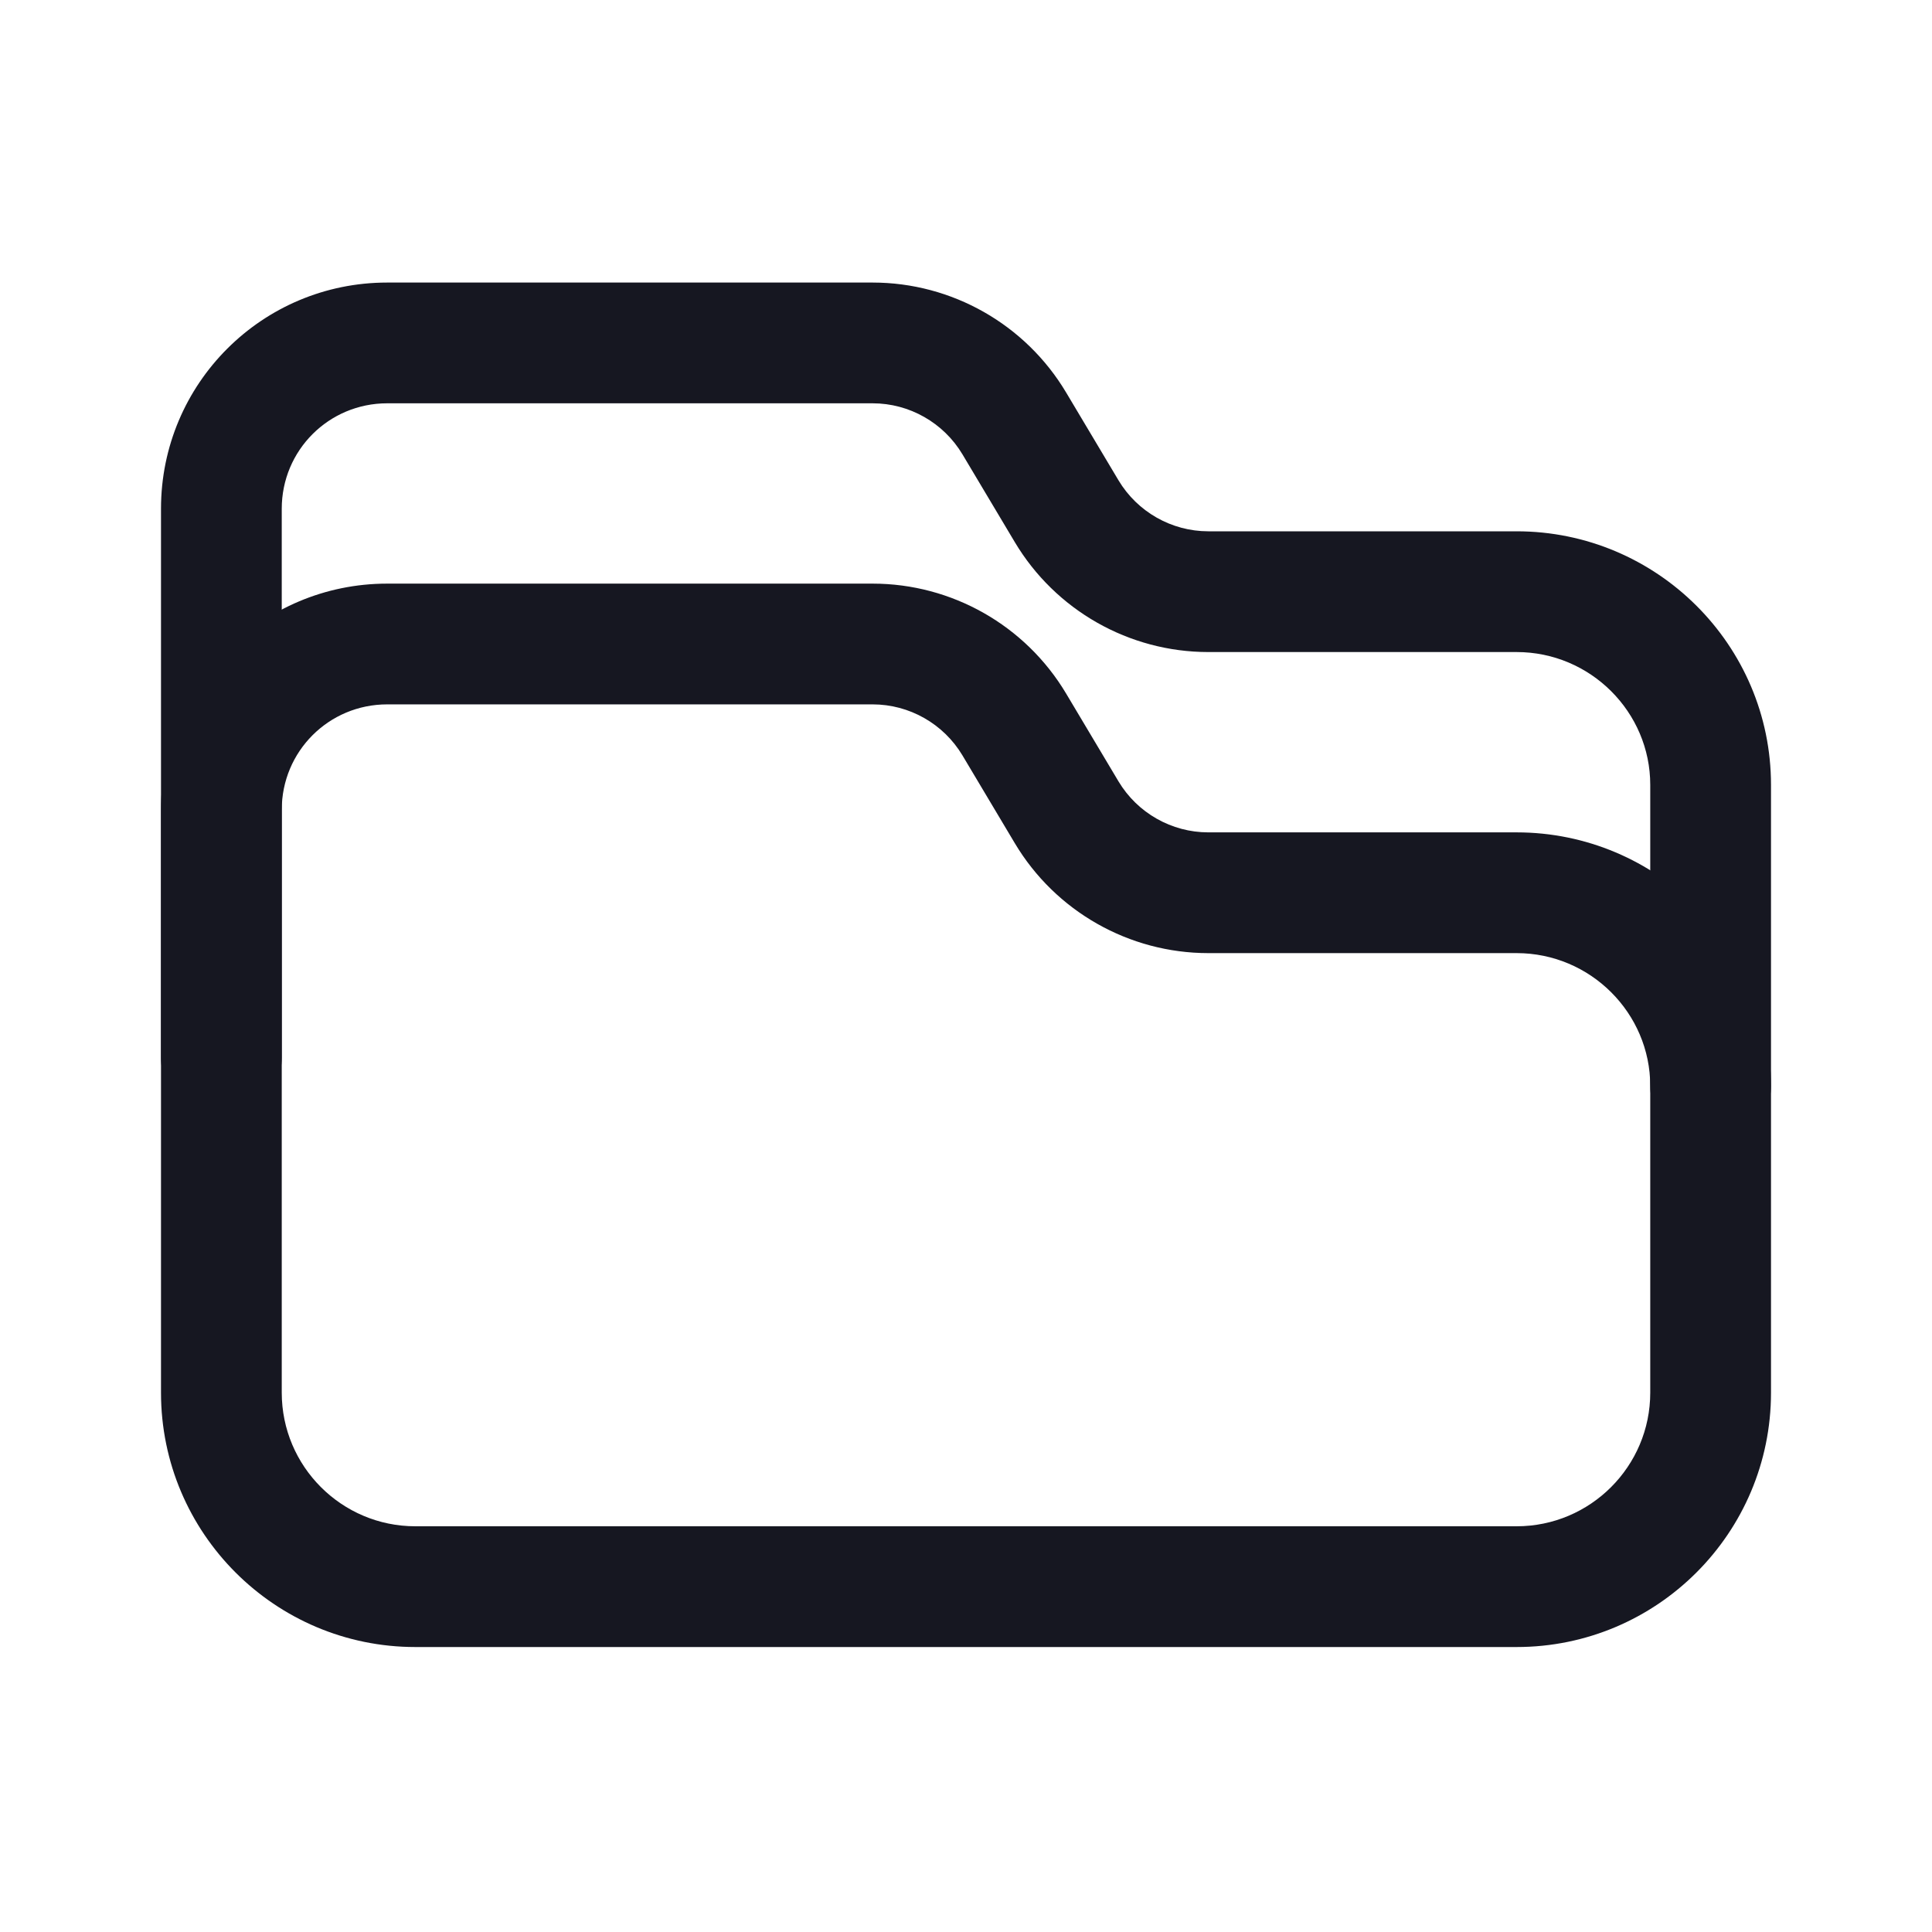
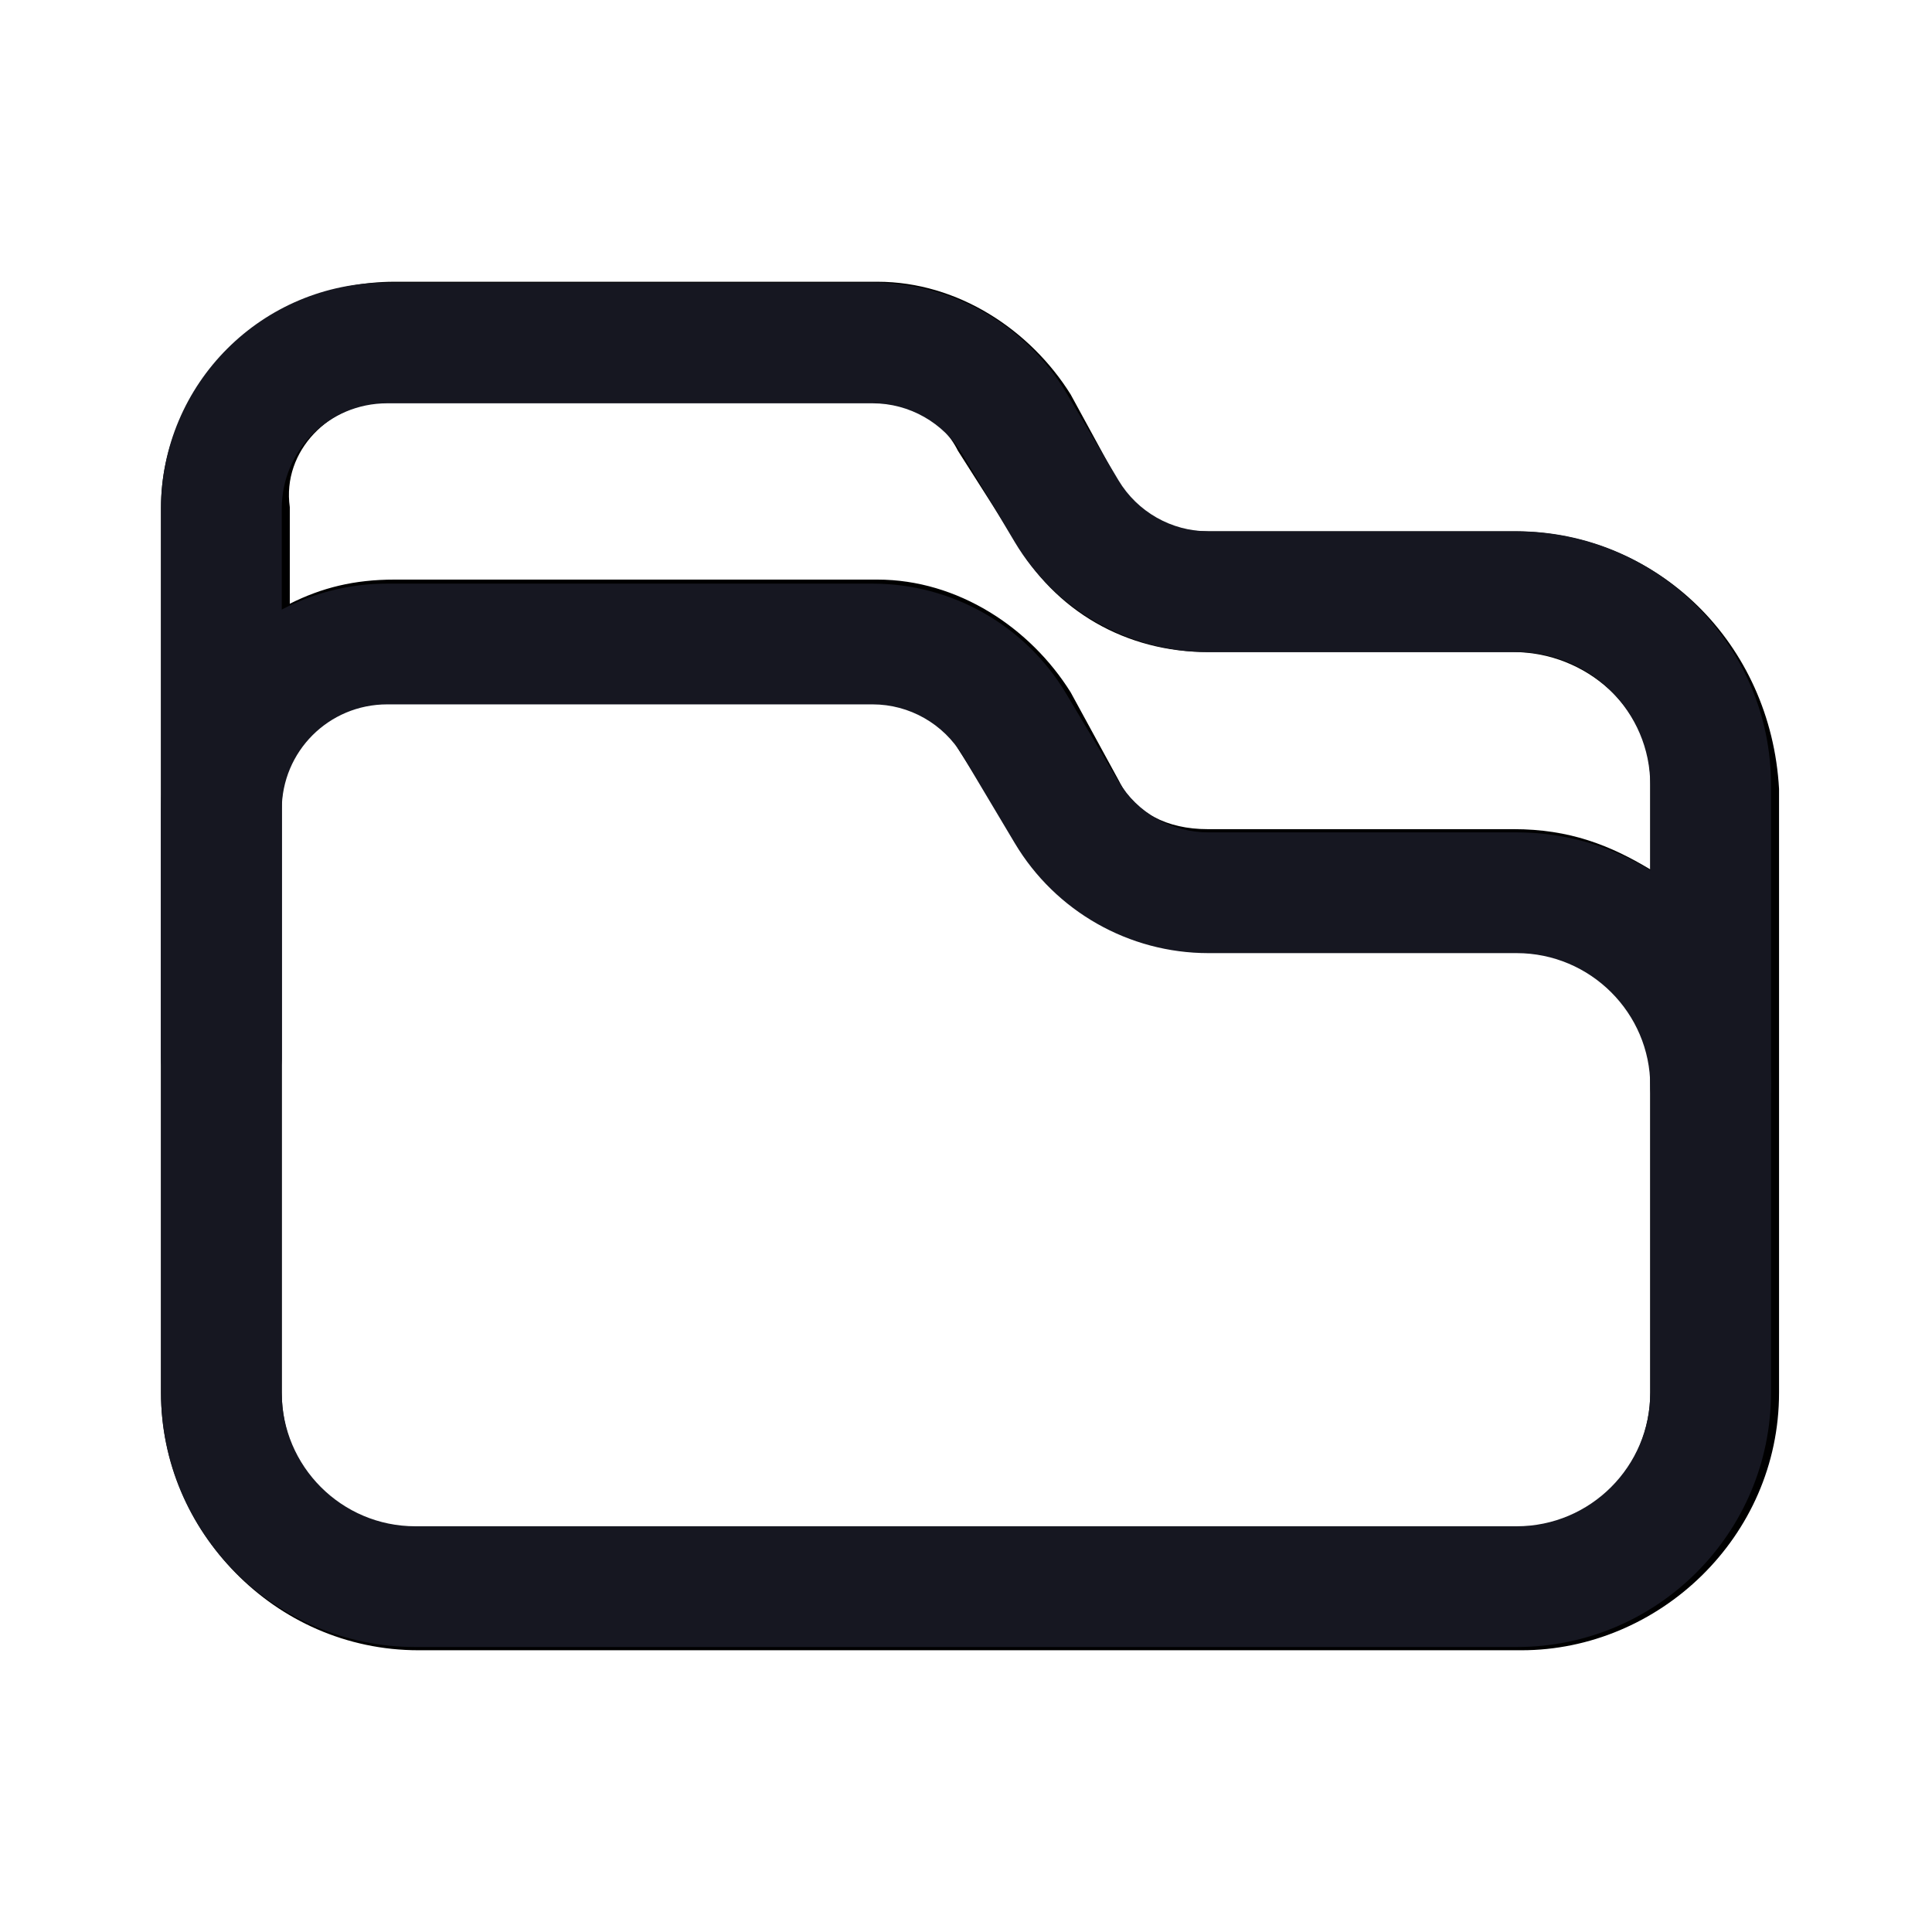
<svg xmlns="http://www.w3.org/2000/svg" width="24" height="24" viewBox="0 0 24 24" fill="none">
+   <path fill="none" d="M18.8,11.8H15c-1,0-1.9-0.5-2.4-1.4L12,9.4c-0.2-0.4-0.7-0.6-1.1-0.6h-6c-0.7,0-1.3,0.6-1.3,1.3v3.1v4.2   c0,0.9,0.7,1.7,1.7,1.7h13.7c0.9,0,1.7-0.7,1.7-1.7v-3.8C20.5,12.6,19.8,11.8,18.8,11.8z" />
+   <path fill="none" d="M18.8,8.1H15c-1,0-1.9-0.5-2.4-1.4L12,5.6C11.7,5.3,11.3,5,10.8,5h-6C4.1,5,3.5,5.6,3.5,6.3v1.3   c0.4-0.2,0.8-0.3,1.3-0.3h6c1,0,1.9,0.5,2.4,1.4l0.6,1.1c0.2,0.4,0.7,0.6,1.1,0.6h3.8c0.6,0,1.2,0.2,1.7,0.5V9.8   C20.5,8.8,19.8,8.1,18.8,8.1z" />
+   <path fill="currentColor" d="M18.8,6.6H15c-0.5,0-0.9-0.2-1.1-0.6l-0.6-1.1c-0.5-0.8-1.4-1.4-2.4-1.4h-6C3.3,3.5,2,4.8,2,6.3v3.4v0v0v0v0.3   v3.1v4.2c0,1.7,1.4,3.2,3.2,3.2h13.7c1.7,0,3.2-1.4,3.2-3.2V9.8C22,8,20.6,6.6,18.8,6.6z M20.5,17.3c0,0.9-0.7,1.7-1.7,1.7H5.2   c-0.9,0-1.7-0.7-1.7-1.7v-4.2v-3.1c0-0.7,0.6-1.3,1.3-1.3h6c0.5,0,0.9,0.2,1.1,0.6l0.7,1.1c0.5,0.8,1.4,1.4,2.4,1.4h3.8   c0.9,0,1.7,0.7,1.7,1.6V17.3z M20.5,10.8c-0.5-0.3-1-0.5-1.7-0.5H15c-0.5,0-0.9-0.2-1.1-0.6l-0.6-1.1c-0.5-0.8-1.4-1.4-2.4-1.4h-6   c-0.5,0-0.9,0.1-1.3,0.3V6.3C3.5,5.6,4.1,5,4.8,5h6c0.5,0,0.9,0.2,1.1,0.6l0.7,1.1C13.1,7.6,14,8.1,15,8.1h3.8   c0.9,0,1.7,0.7,1.7,1.6V10.8z" />
  <path fill-rule="evenodd" clip-rule="evenodd" d="M2 6.32C2 4.766 3.256 3.51 4.81 3.51H10.84C11.824 3.51 12.739 4.029 13.244 4.876L13.894 5.966C13.894 5.966 13.894 5.966 13.894 5.966C14.129 6.359 14.554 6.6 15.01 6.6H18.84C20.582 6.6 22 8.014 22 9.75V17.3C22 19.044 20.584 20.46 18.84 20.46H5.16C3.416 20.46 2 19.044 2 17.3L2 9.765L2 9.764L2 9.75M2 6.32L2 9.712ZM3.5 17.3C3.5 18.216 4.244 18.96 5.16 18.96H18.84C19.756 18.96 20.5 18.216 20.5 17.3V9.75C20.5 8.846 19.758 8.1 18.84 8.1H15.01C14.026 8.1 13.111 7.581 12.606 6.734L11.956 5.644C11.956 5.644 11.956 5.644 11.956 5.644C11.721 5.251 11.296 5.01 10.84 5.01H4.81C4.084 5.01 3.5 5.594 3.5 6.32V17.3Z" fill="#161721" />
  <path fill-rule="evenodd" clip-rule="evenodd" d="M2 10.06C2 8.506 3.256 7.25 4.81 7.25H10.84C11.824 7.25 12.739 7.769 13.244 8.616L13.894 9.706C13.894 9.706 13.894 9.706 13.894 9.706C14.129 10.099 14.554 10.34 15.01 10.34H18.84C20.582 10.34 22 11.754 22 13.49C22 13.904 21.664 14.24 21.25 14.24C20.836 14.24 20.5 13.904 20.5 13.49C20.5 12.586 19.758 11.84 18.84 11.84H15.01C14.026 11.84 13.111 11.321 12.606 10.474L11.956 9.384C11.956 9.384 11.956 9.384 11.956 9.384C11.721 8.991 11.296 8.75 10.84 8.75H4.81C4.084 8.75 3.5 9.334 3.5 10.06V13.14C3.5 13.554 3.164 13.89 2.75 13.89C2.336 13.89 2 13.554 2 13.14V10.06Z" fill="#161721" />
</svg>
